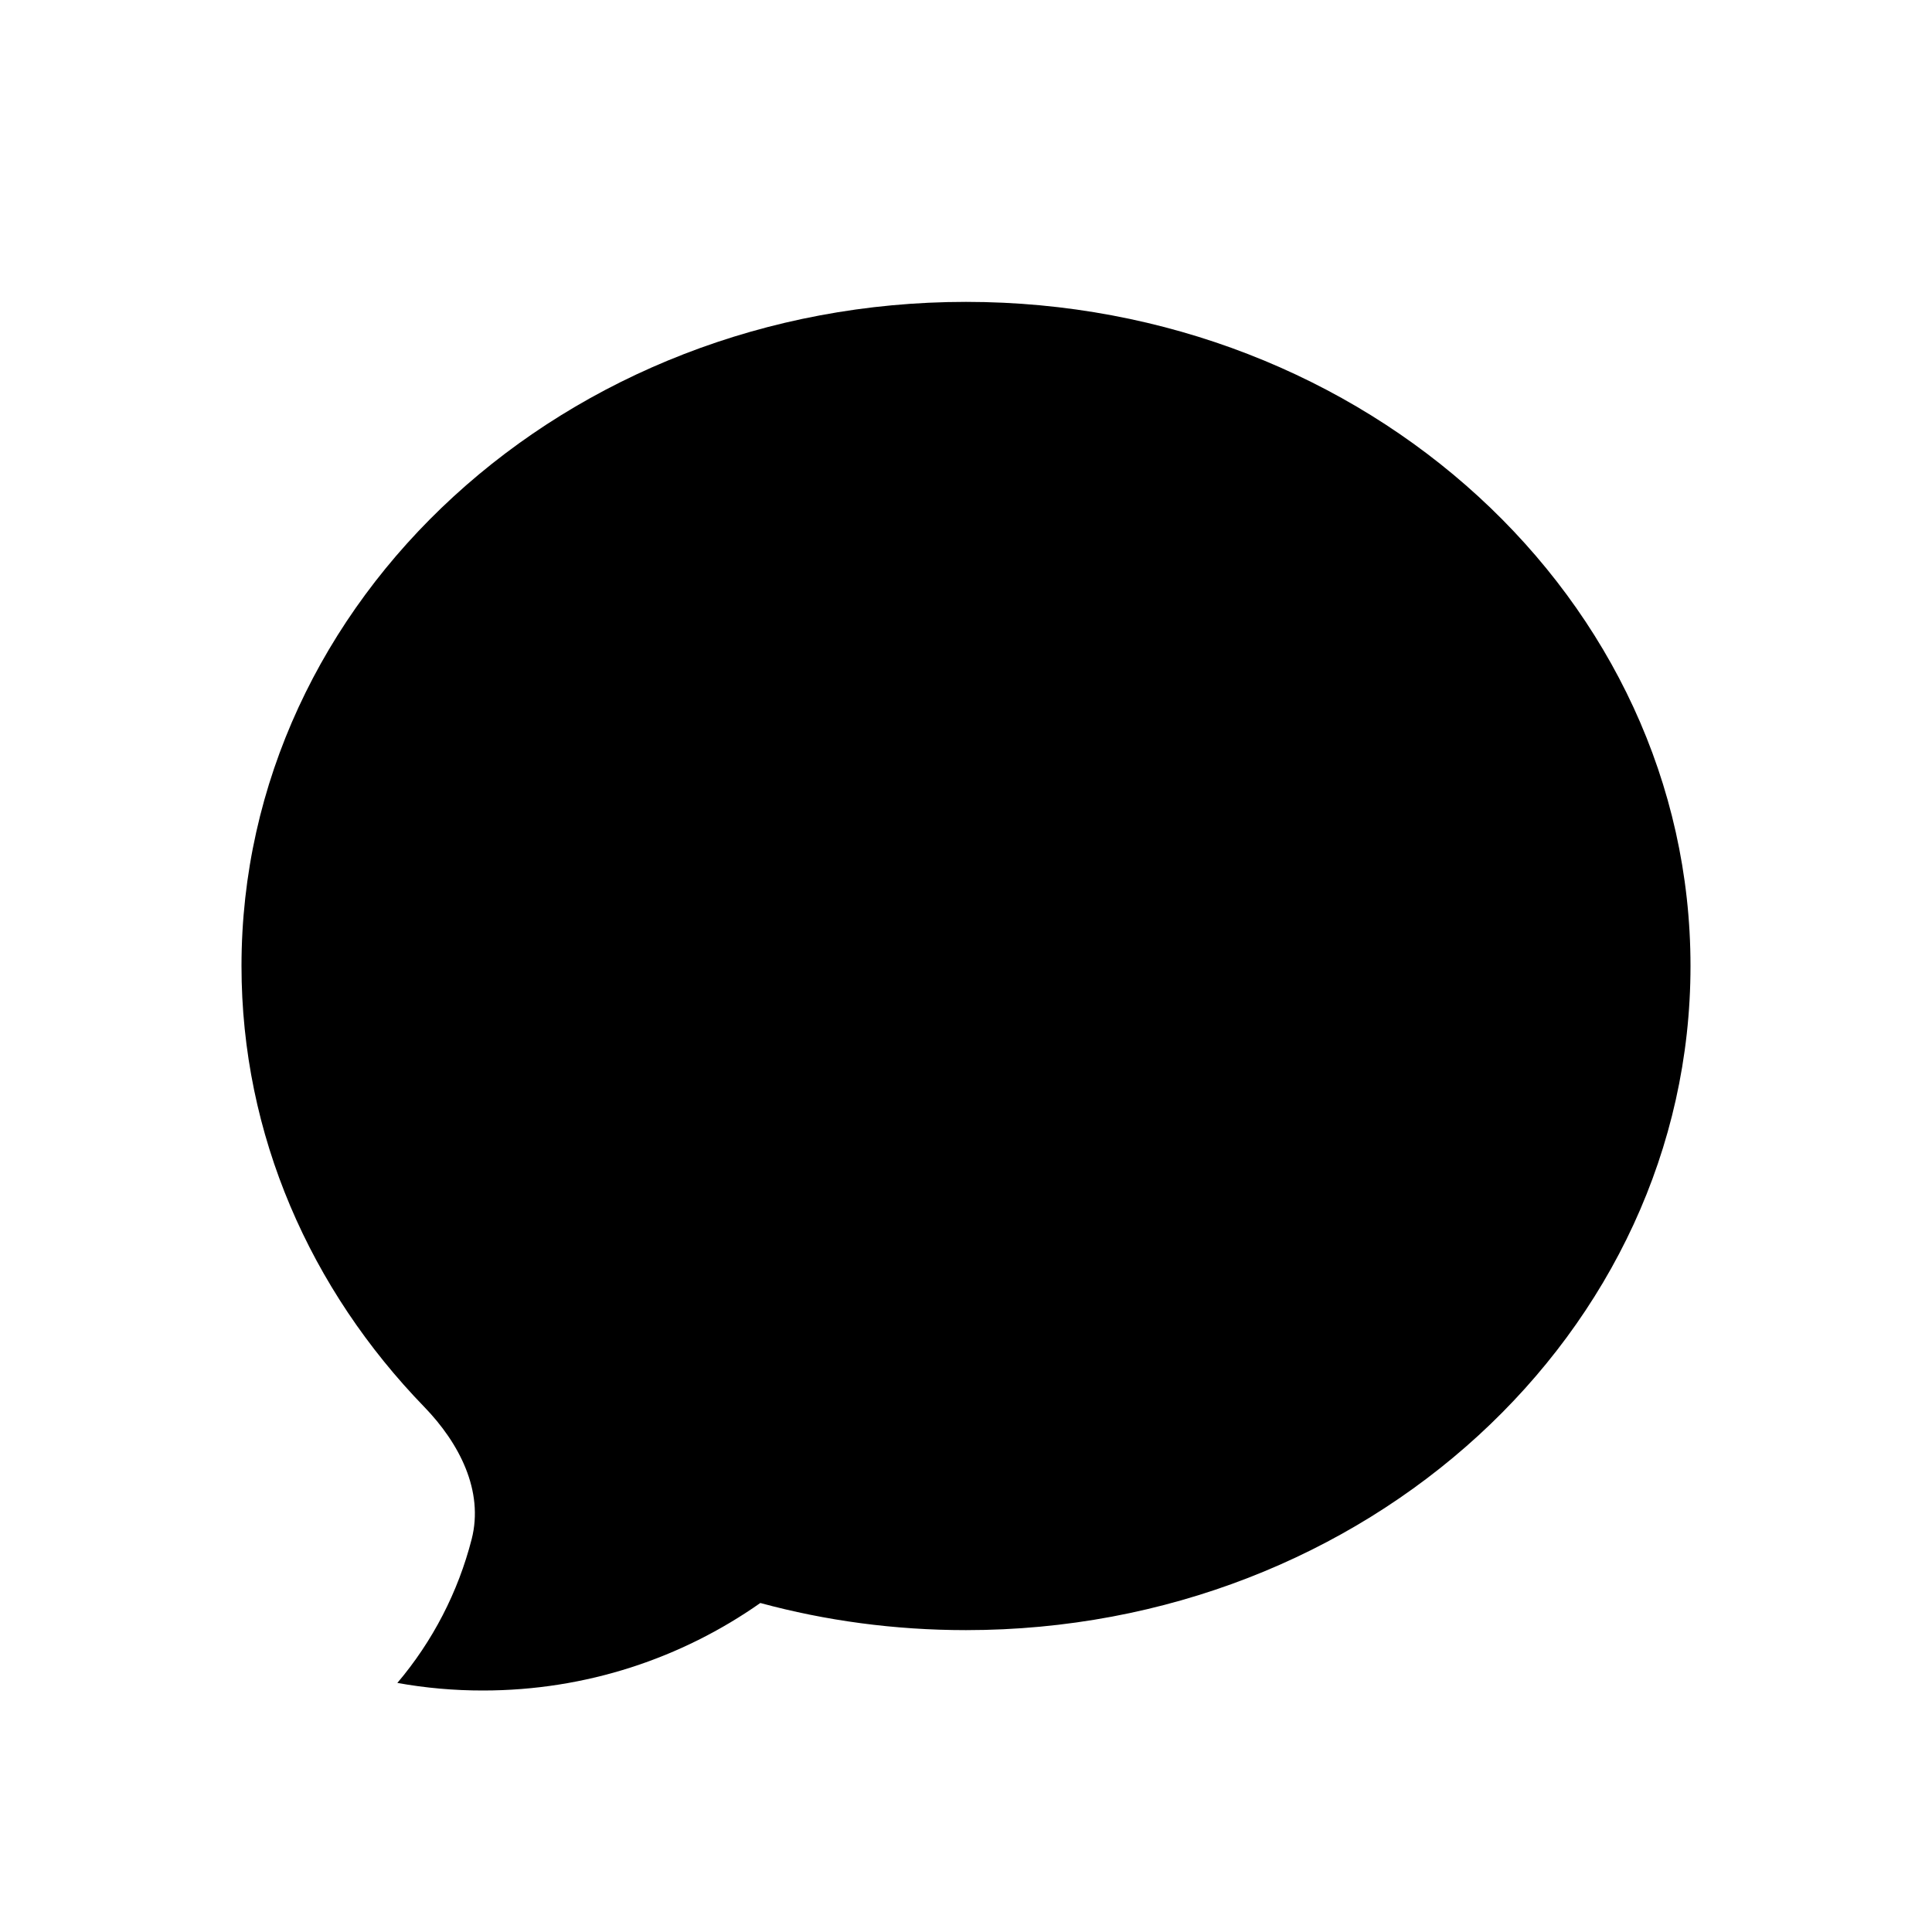
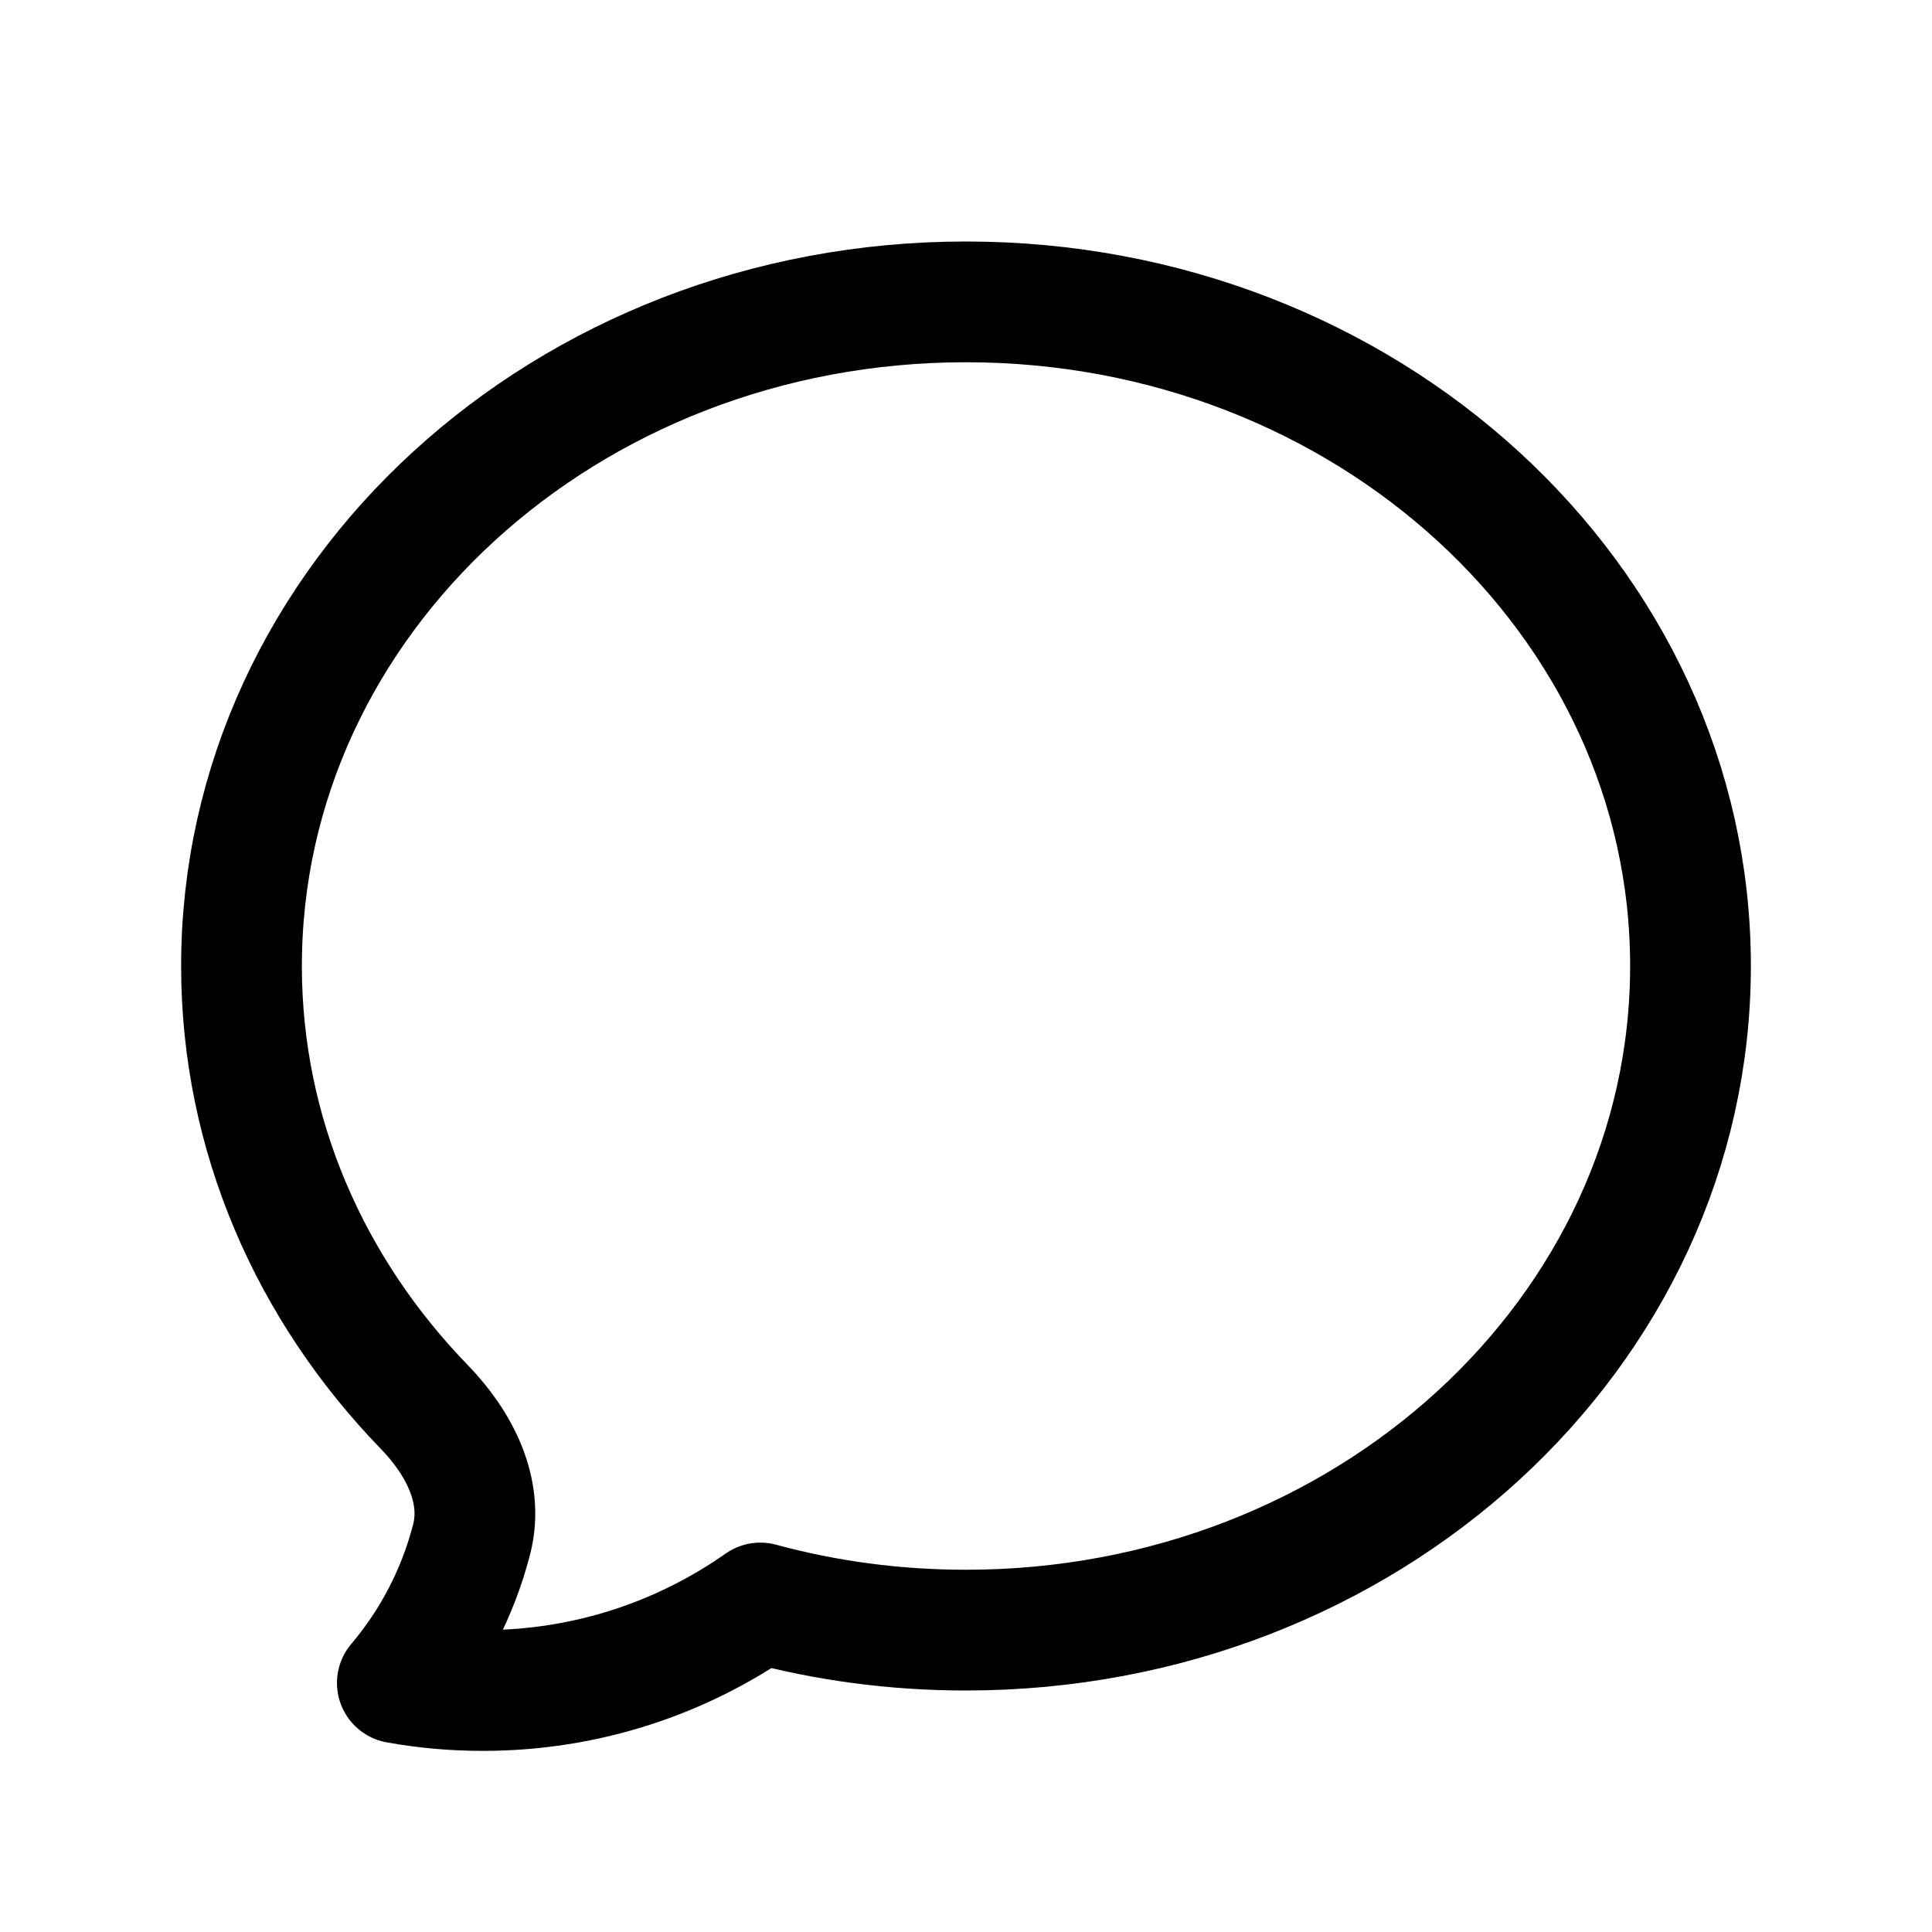
- <svg xmlns="http://www.w3.org/2000/svg" viewBox="0 0 24 24" stroke-width="1.5" class="w-6 h-6">
+ <svg xmlns="http://www.w3.org/2000/svg" fill="none" viewBox="0 0 24 24" stroke="currentColor" stroke-width="1.5" class="w-6 h-6">
  <path stroke-linecap="round" stroke-linejoin="round" d="M12 20.25c4.97 0 9-3.694 9-8.25s-4.03-8.25-9-8.25S3 7.444 3 12c0 2.104.859 4.023 2.273 5.48.432.447.74 1.04.586 1.641a4.483 4.483 0 01-.923 1.785A5.969 5.969 0 006 21c1.282 0 2.47-.402 3.445-1.087.81.22 1.668.337 2.555.337z" />
</svg>
